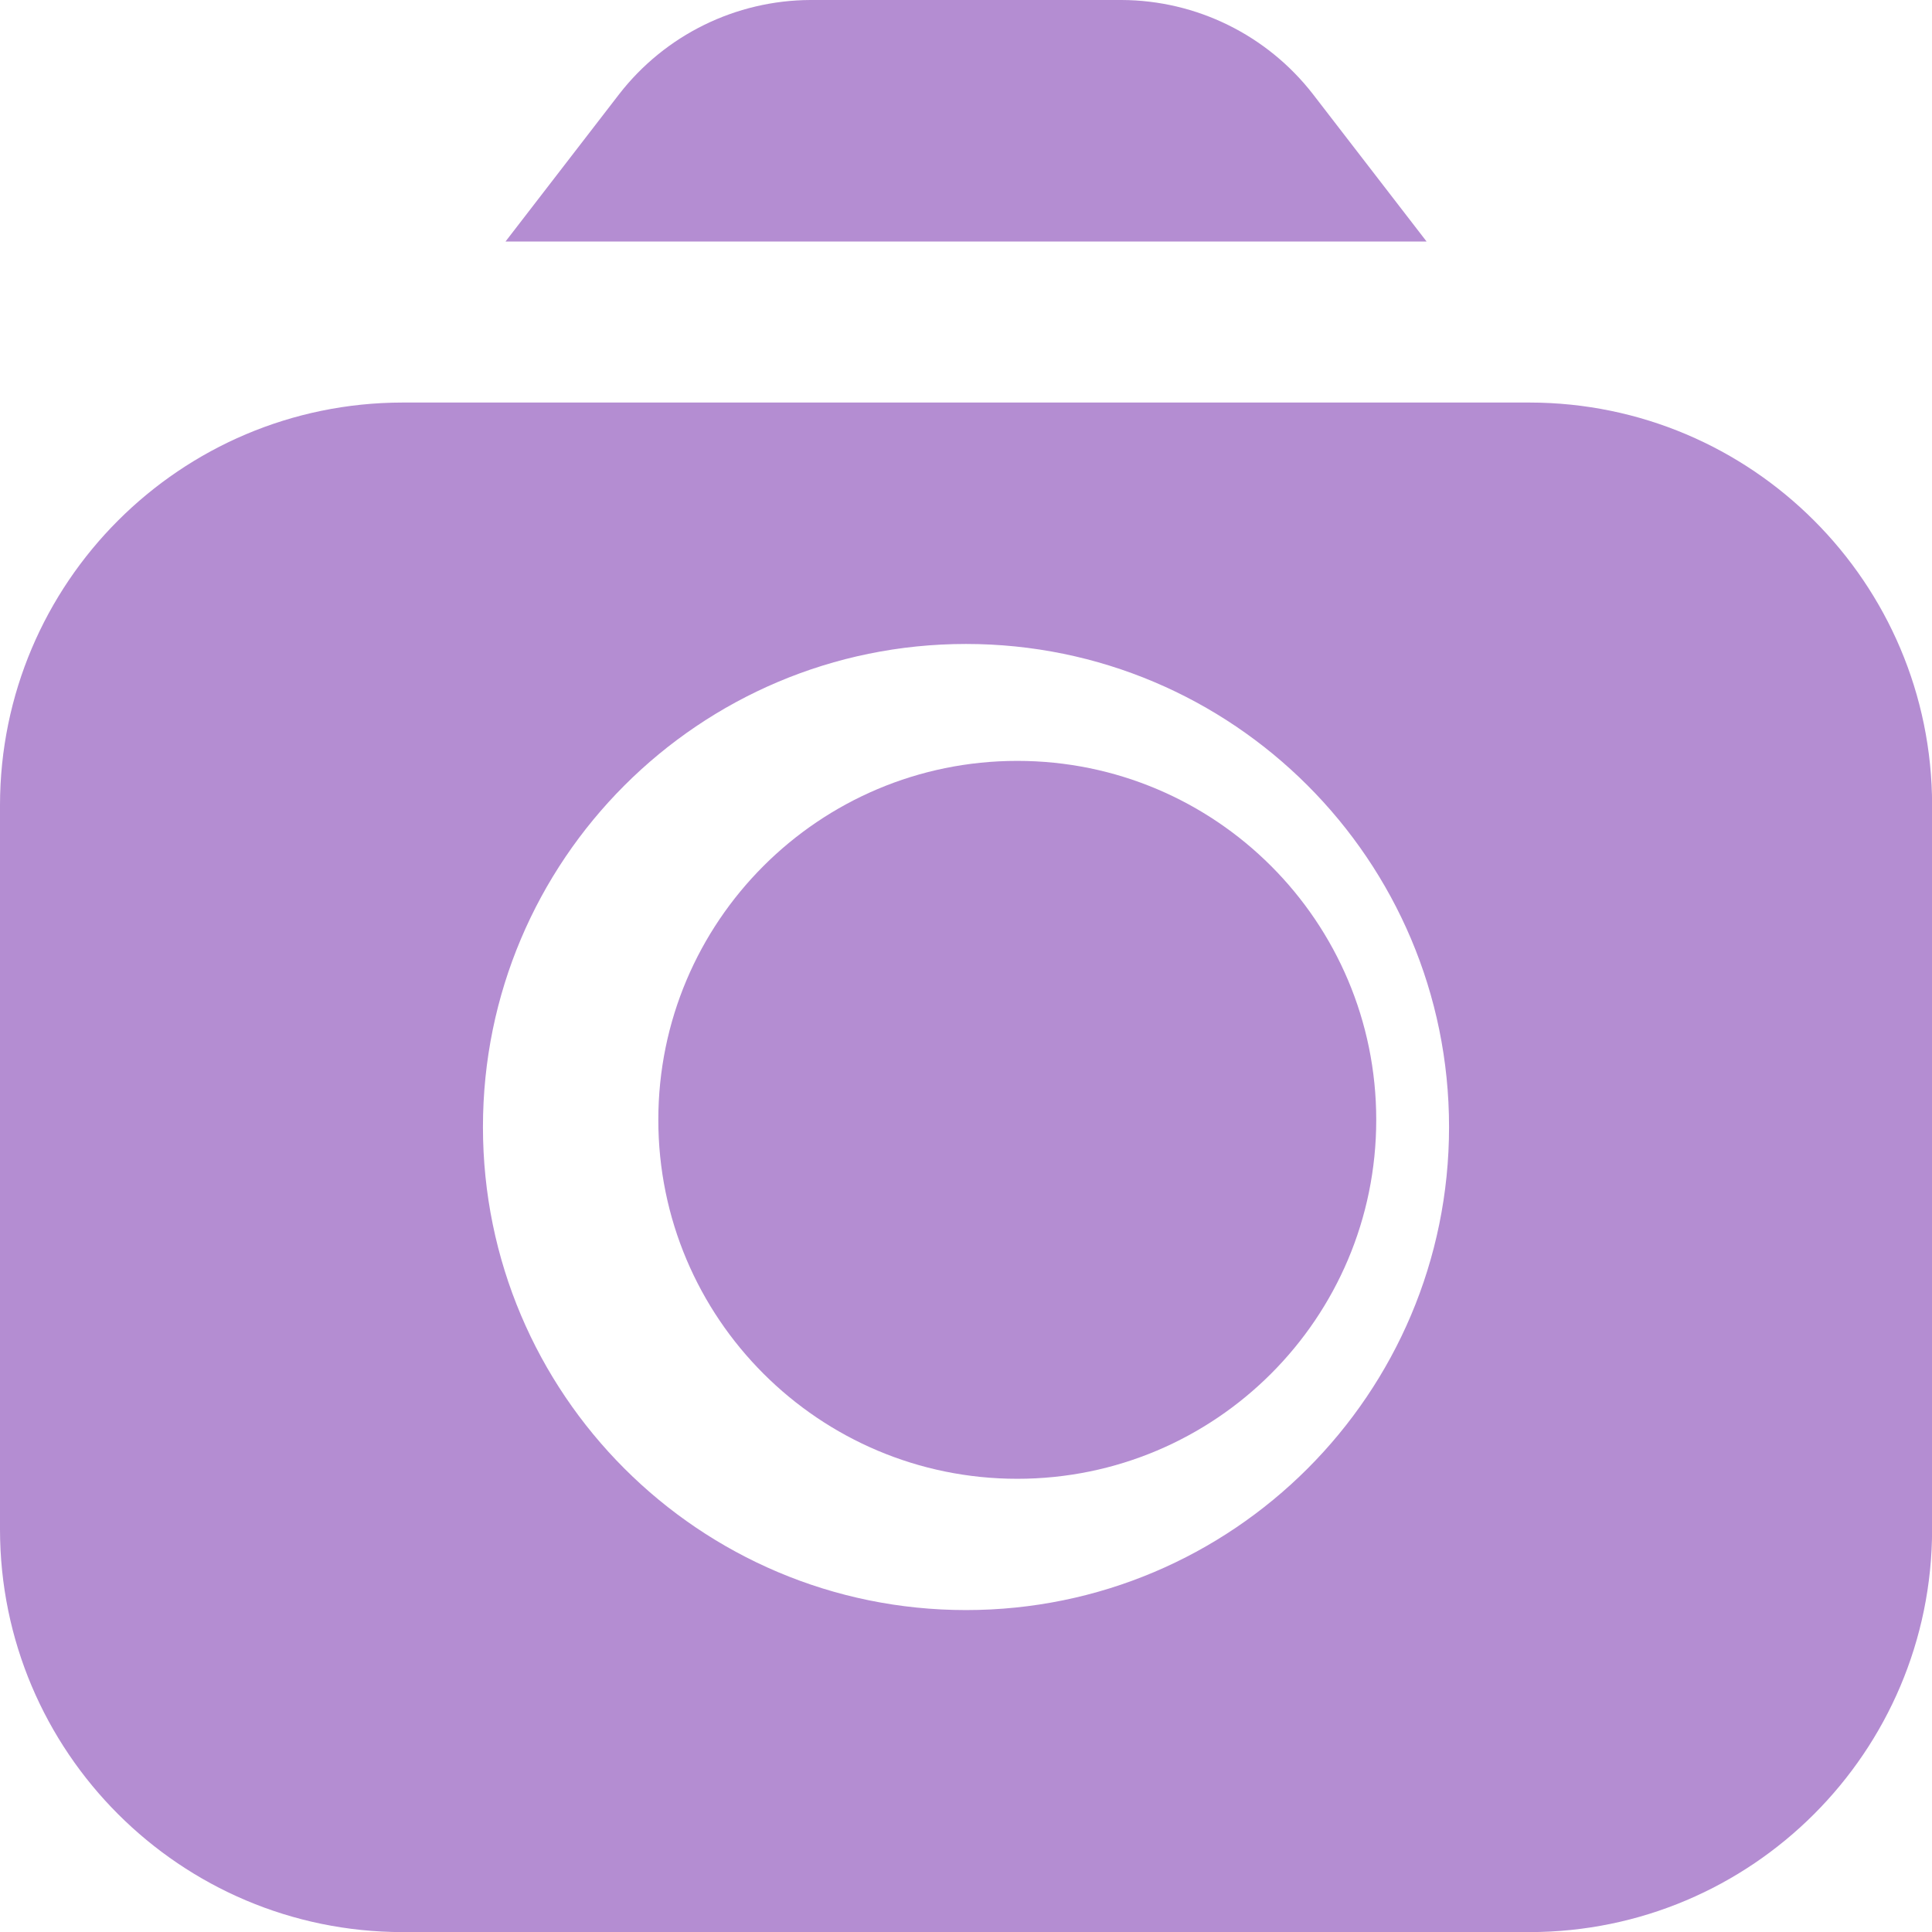
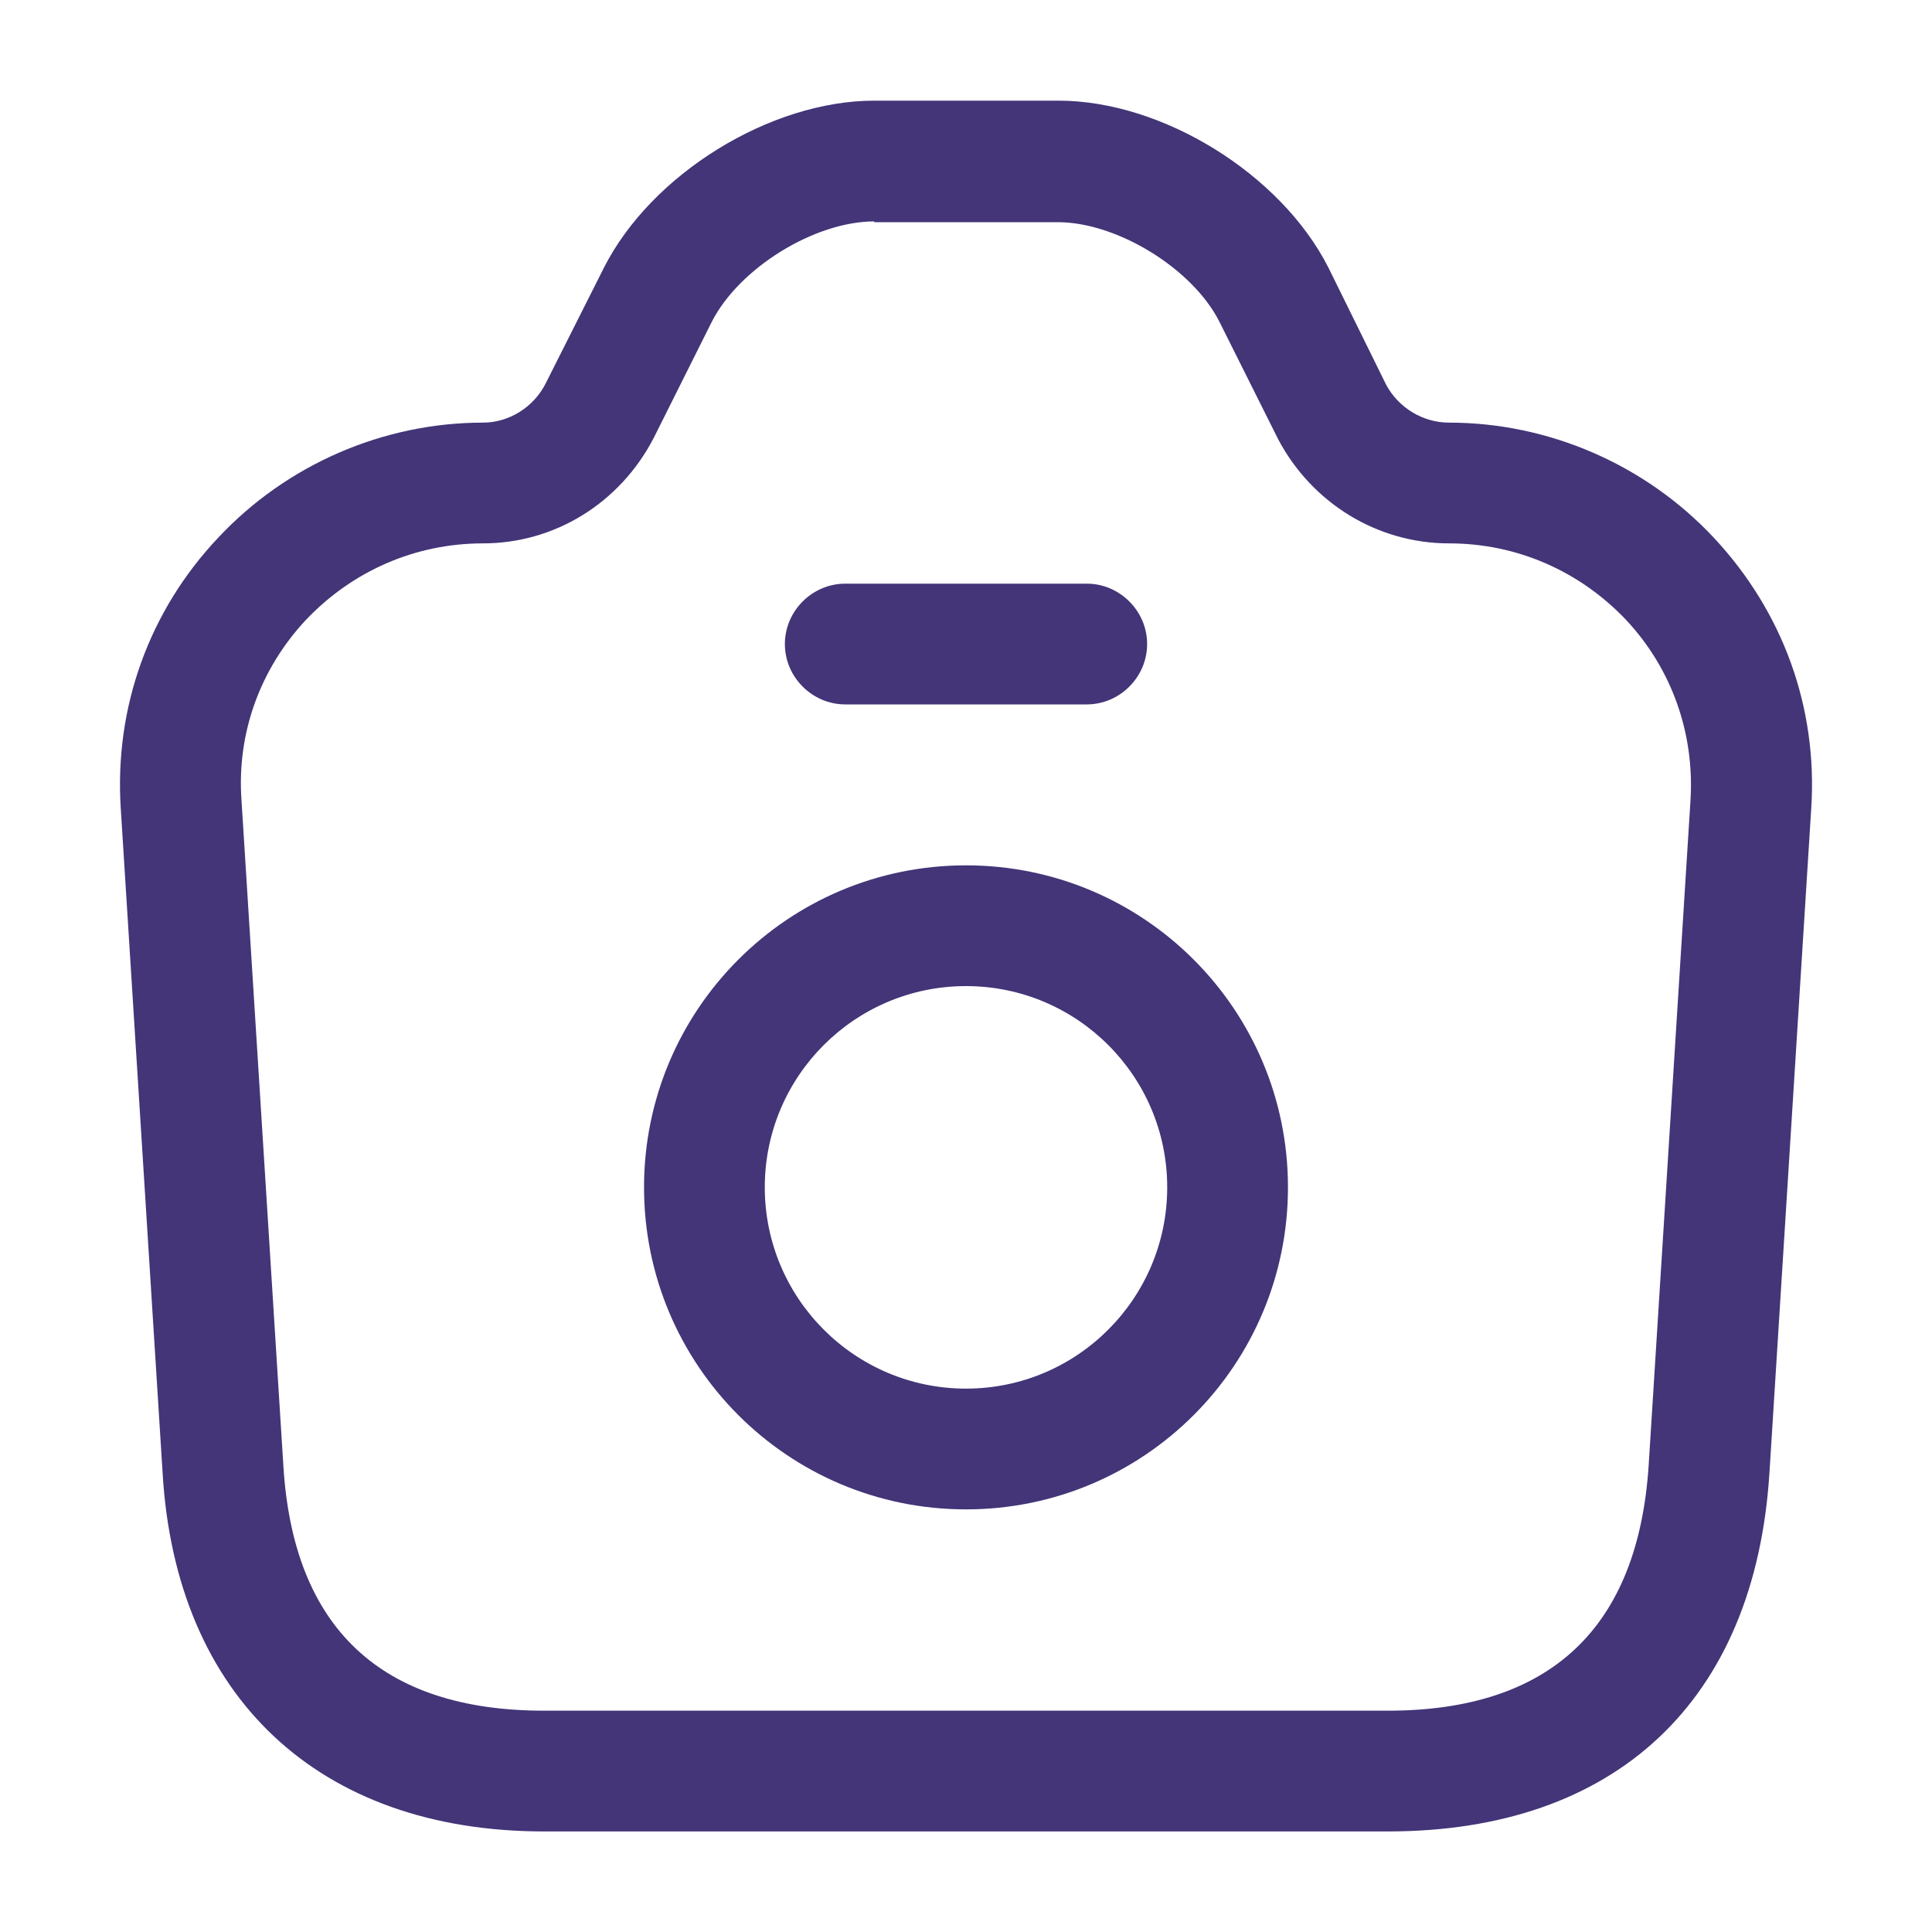
- <svg xmlns="http://www.w3.org/2000/svg" id="camera" width="18.838" height="18.838" viewBox="0 0 18.838 18.838">
-   <path id="Path_750" data-name="Path 750" d="M15.26,2.355,14.151.917A2.373,2.373,0,0,0,12.286,0H9.253A2.373,2.373,0,0,0,7.388.917L6.279,2.355Z" transform="translate(-1.35)" fill="#b48dd2" />
-   <circle id="Ellipse_27" data-name="Ellipse 27" cx="3.5" cy="3.5" r="3.5" transform="translate(6.419 7.419)" fill="#b48dd2" />
-   <path id="Path_751" data-name="Path 751" d="M14.914,5H3.925A3.929,3.929,0,0,0,0,8.925v7.064a3.929,3.929,0,0,0,3.925,3.925H14.914a3.929,3.929,0,0,0,3.925-3.925V8.925A3.929,3.929,0,0,0,14.914,5ZM9.419,16.774a4.71,4.71,0,1,1,4.71-4.71,4.71,4.71,0,0,1-4.71,4.71Z" transform="translate(0 -1.075)" fill="#b48dd2" />
+ <svg xmlns="http://www.w3.org/2000/svg" width="20" height="20" viewBox="0 0 20 20" fill="none">
+   <path d="M14.367 18.959H5.633C3.3 18.959 1.817 17.567 1.683 15.242L1.25 8.367C1.183 7.325 1.542 6.325 2.258 5.567C2.967 4.809 3.967 4.375 5 4.375C5.267 4.375 5.525 4.217 5.65 3.967L6.25 2.775C6.742 1.8 7.975 1.042 9.05 1.042H10.958C12.033 1.042 13.258 1.8 13.75 2.767L14.35 3.984C14.475 4.217 14.725 4.375 15 4.375C16.033 4.375 17.033 4.809 17.742 5.567C18.458 6.334 18.817 7.325 18.75 8.367L18.317 15.25C18.167 17.609 16.725 18.959 14.367 18.959ZM9.05 2.292C8.433 2.292 7.65 2.775 7.367 3.334L6.767 4.534C6.417 5.209 5.742 5.625 5 5.625C4.3 5.625 3.65 5.909 3.167 6.417C2.692 6.925 2.45 7.592 2.5 8.284L2.933 15.167C3.033 16.85 3.942 17.709 5.633 17.709H14.367C16.05 17.709 16.958 16.85 17.067 15.167L17.5 8.284C17.542 7.592 17.308 6.925 16.833 6.417C16.35 5.909 15.7 5.625 15 5.625C14.258 5.625 13.583 5.209 13.233 4.55L12.625 3.334C12.35 2.784 11.567 2.3 10.95 2.3H9.05V2.292Z" fill="#433578" />
+   <path d="M11.25 7.292H8.75C8.408 7.292 8.125 7.009 8.125 6.667C8.125 6.325 8.408 6.042 8.75 6.042H11.25C11.592 6.042 11.875 6.325 11.875 6.667C11.875 7.009 11.592 7.292 11.25 7.292Z" fill="#433578" />
+   <path d="M10 15.625C8.158 15.625 6.667 14.133 6.667 12.291C6.667 10.45 8.158 8.958 10 8.958C11.842 8.958 13.333 10.45 13.333 12.291C13.333 14.133 11.842 15.625 10 15.625ZM10 10.208C8.85 10.208 7.917 11.141 7.917 12.291C7.917 13.441 8.85 14.375 10 14.375C11.15 14.375 12.083 13.441 12.083 12.291C12.083 11.141 11.15 10.208 10 10.208Z" fill="#433578" />
</svg>
